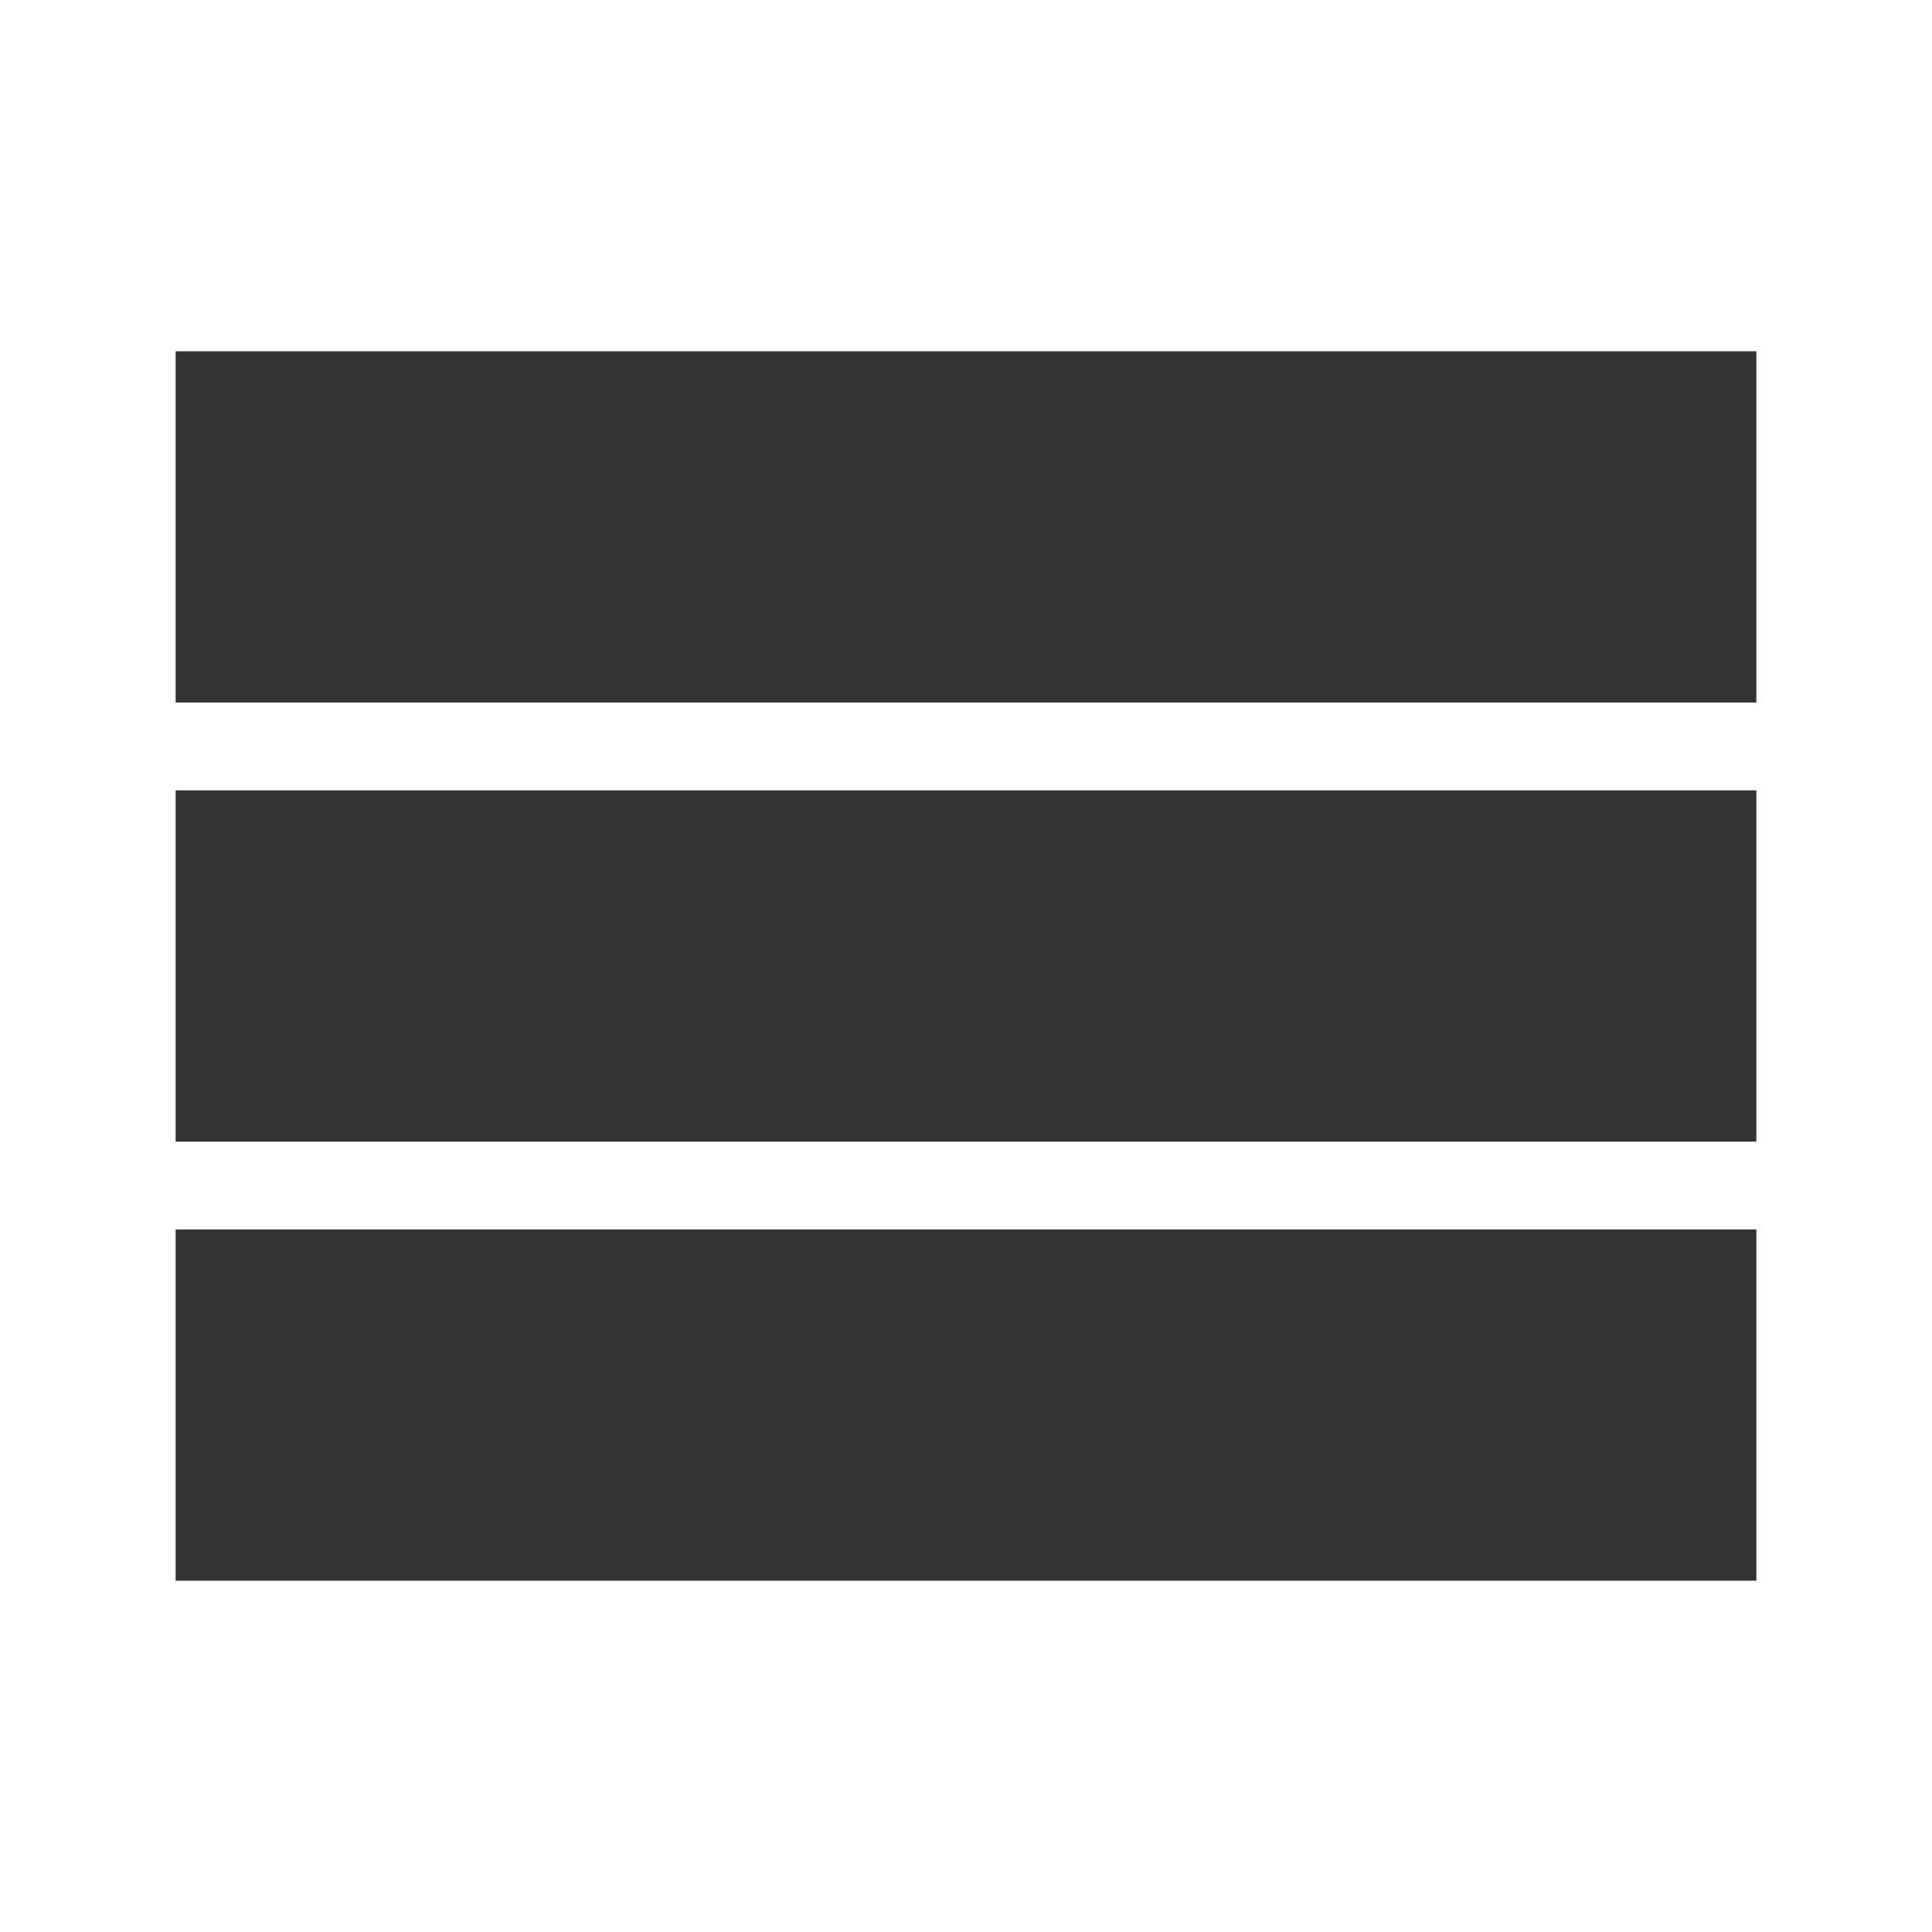
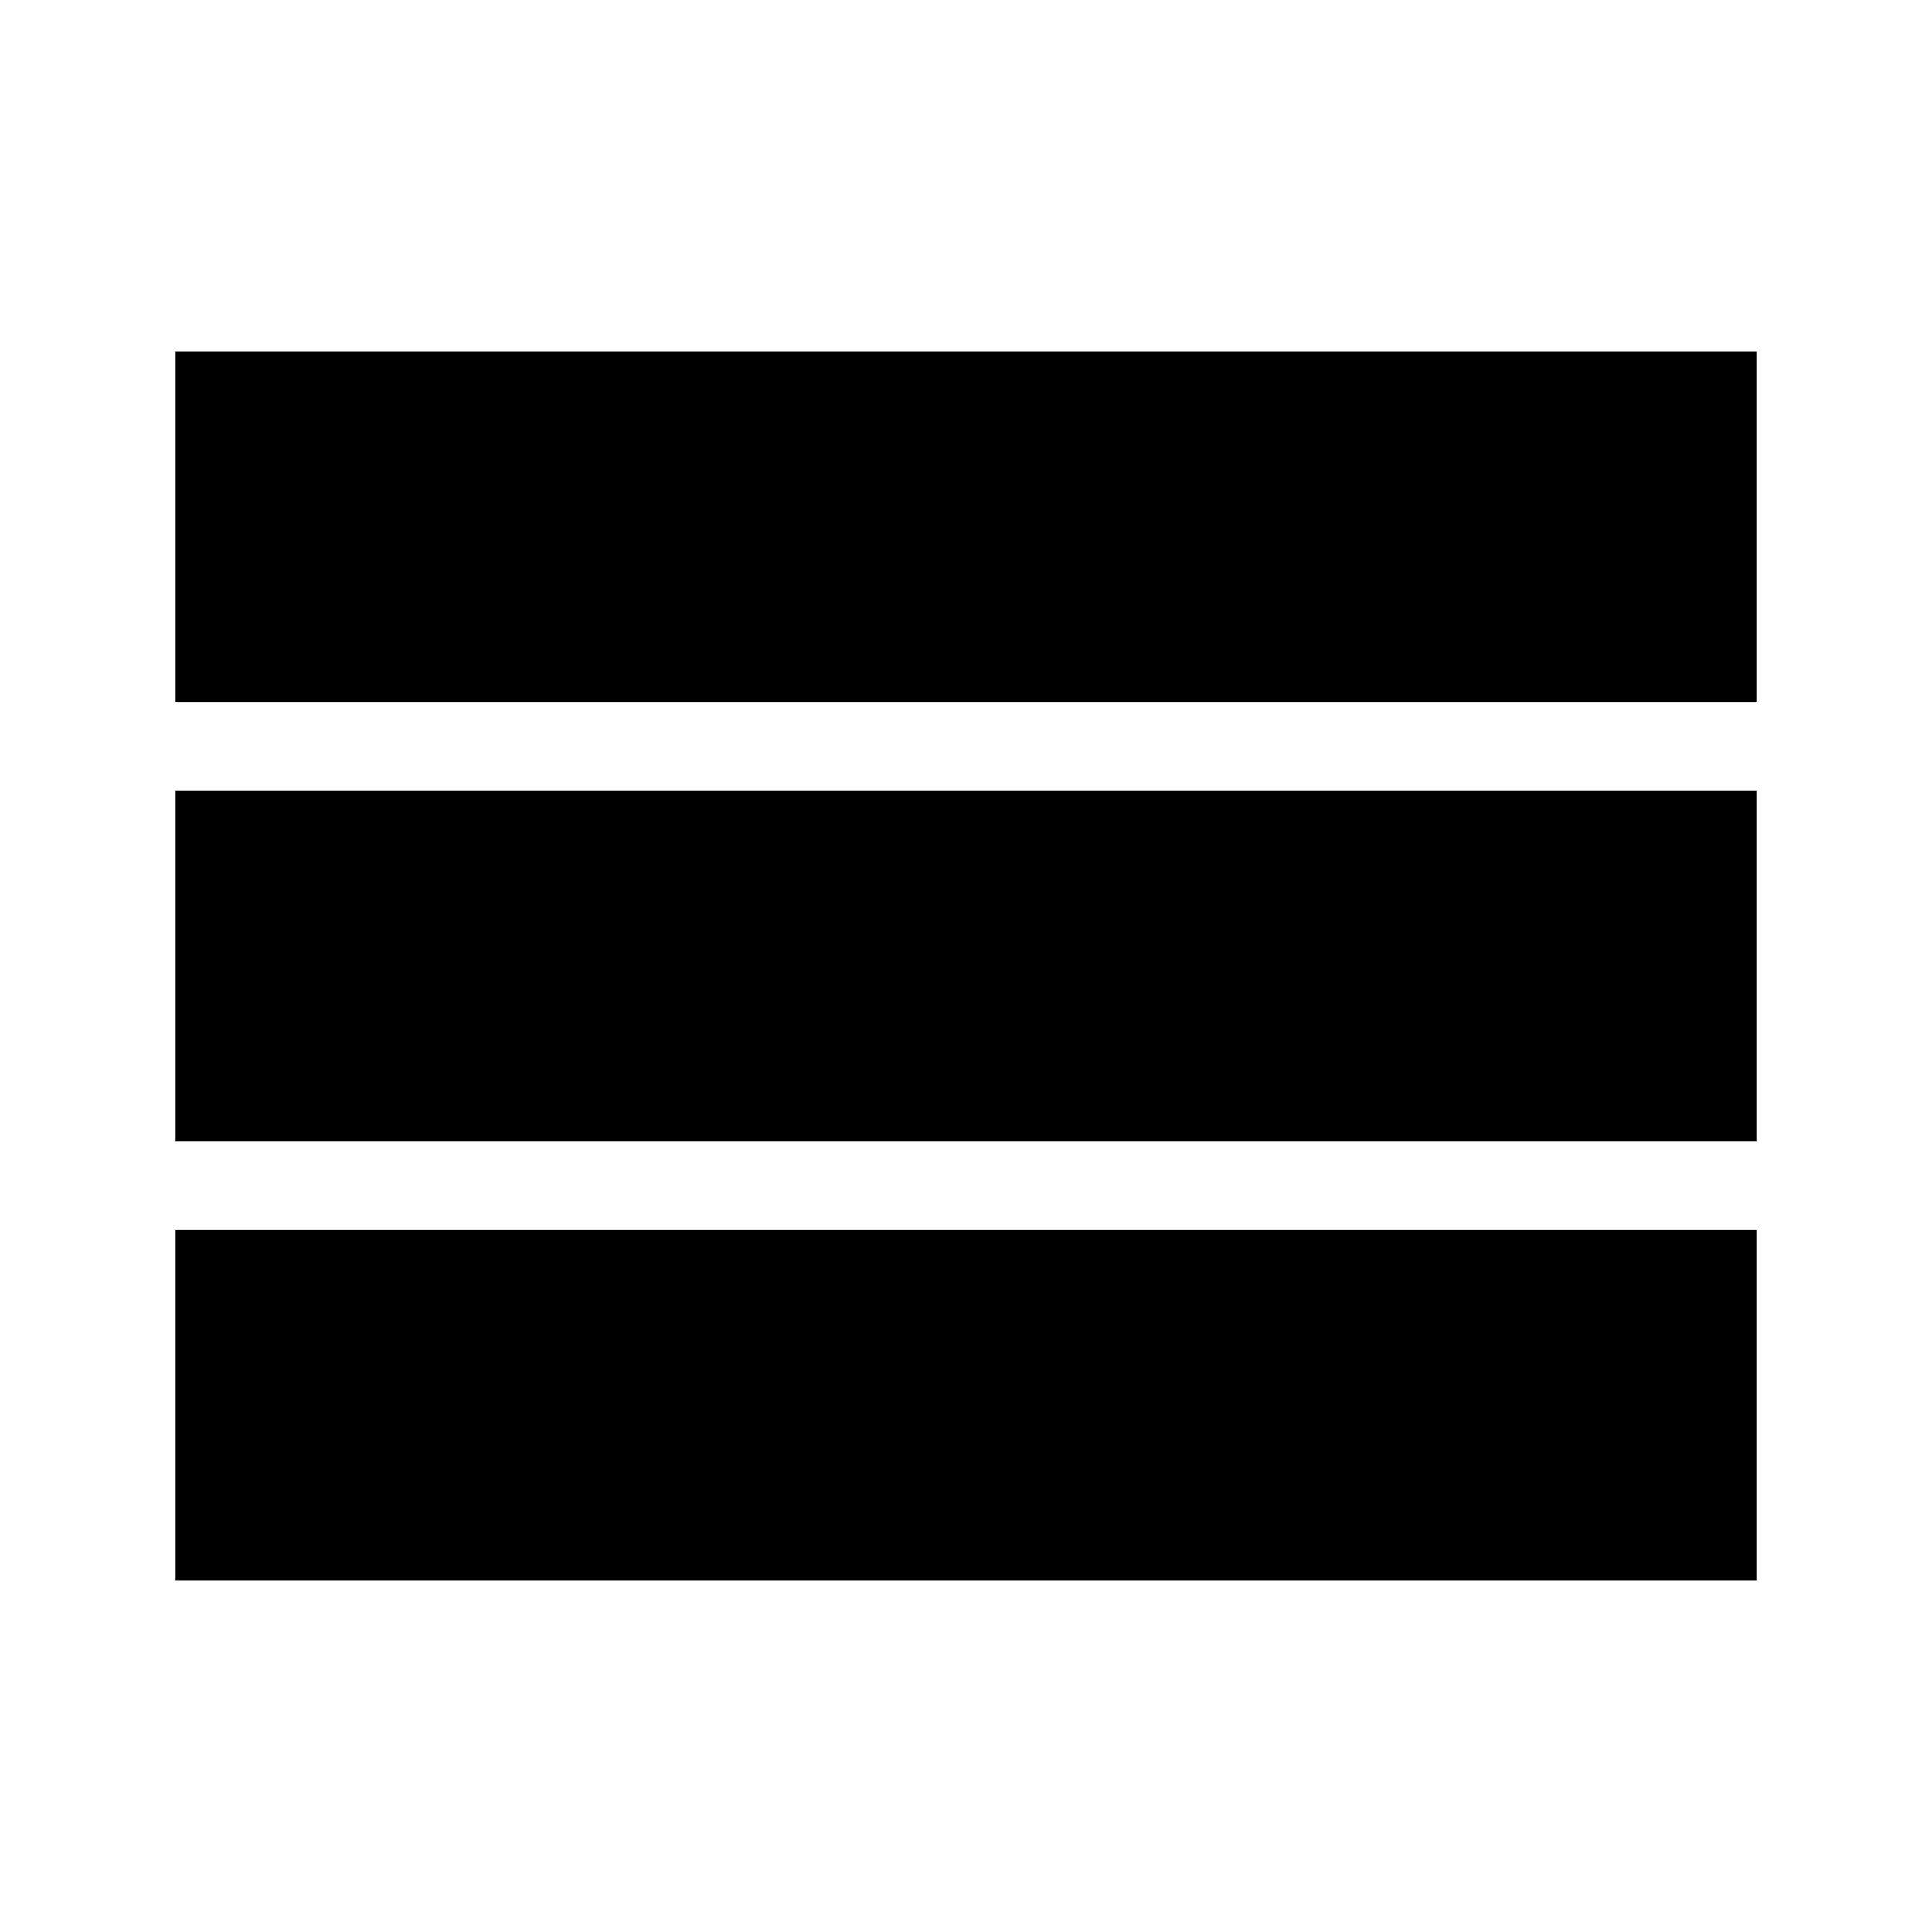
<svg xmlns="http://www.w3.org/2000/svg" version="1.1" width="220" height="220" viewBox="0 0 220 220">
-   <rect x="20" y="40" width="180" height="40" fill="#333333" />
-   <rect x="20" y="90" width="180" height="40" fill="#333333" />
-   <rect x="20" y="140" width="180" height="40" fill="#333333" />
+   <rect x="20" y="40" width="180" height="40" fill="#000000" />
+   <rect x="20" y="90" width="180" height="40" fill="#000000" />
+   <rect x="20" y="140" width="180" height="40" fill="#000000" />
</svg>
